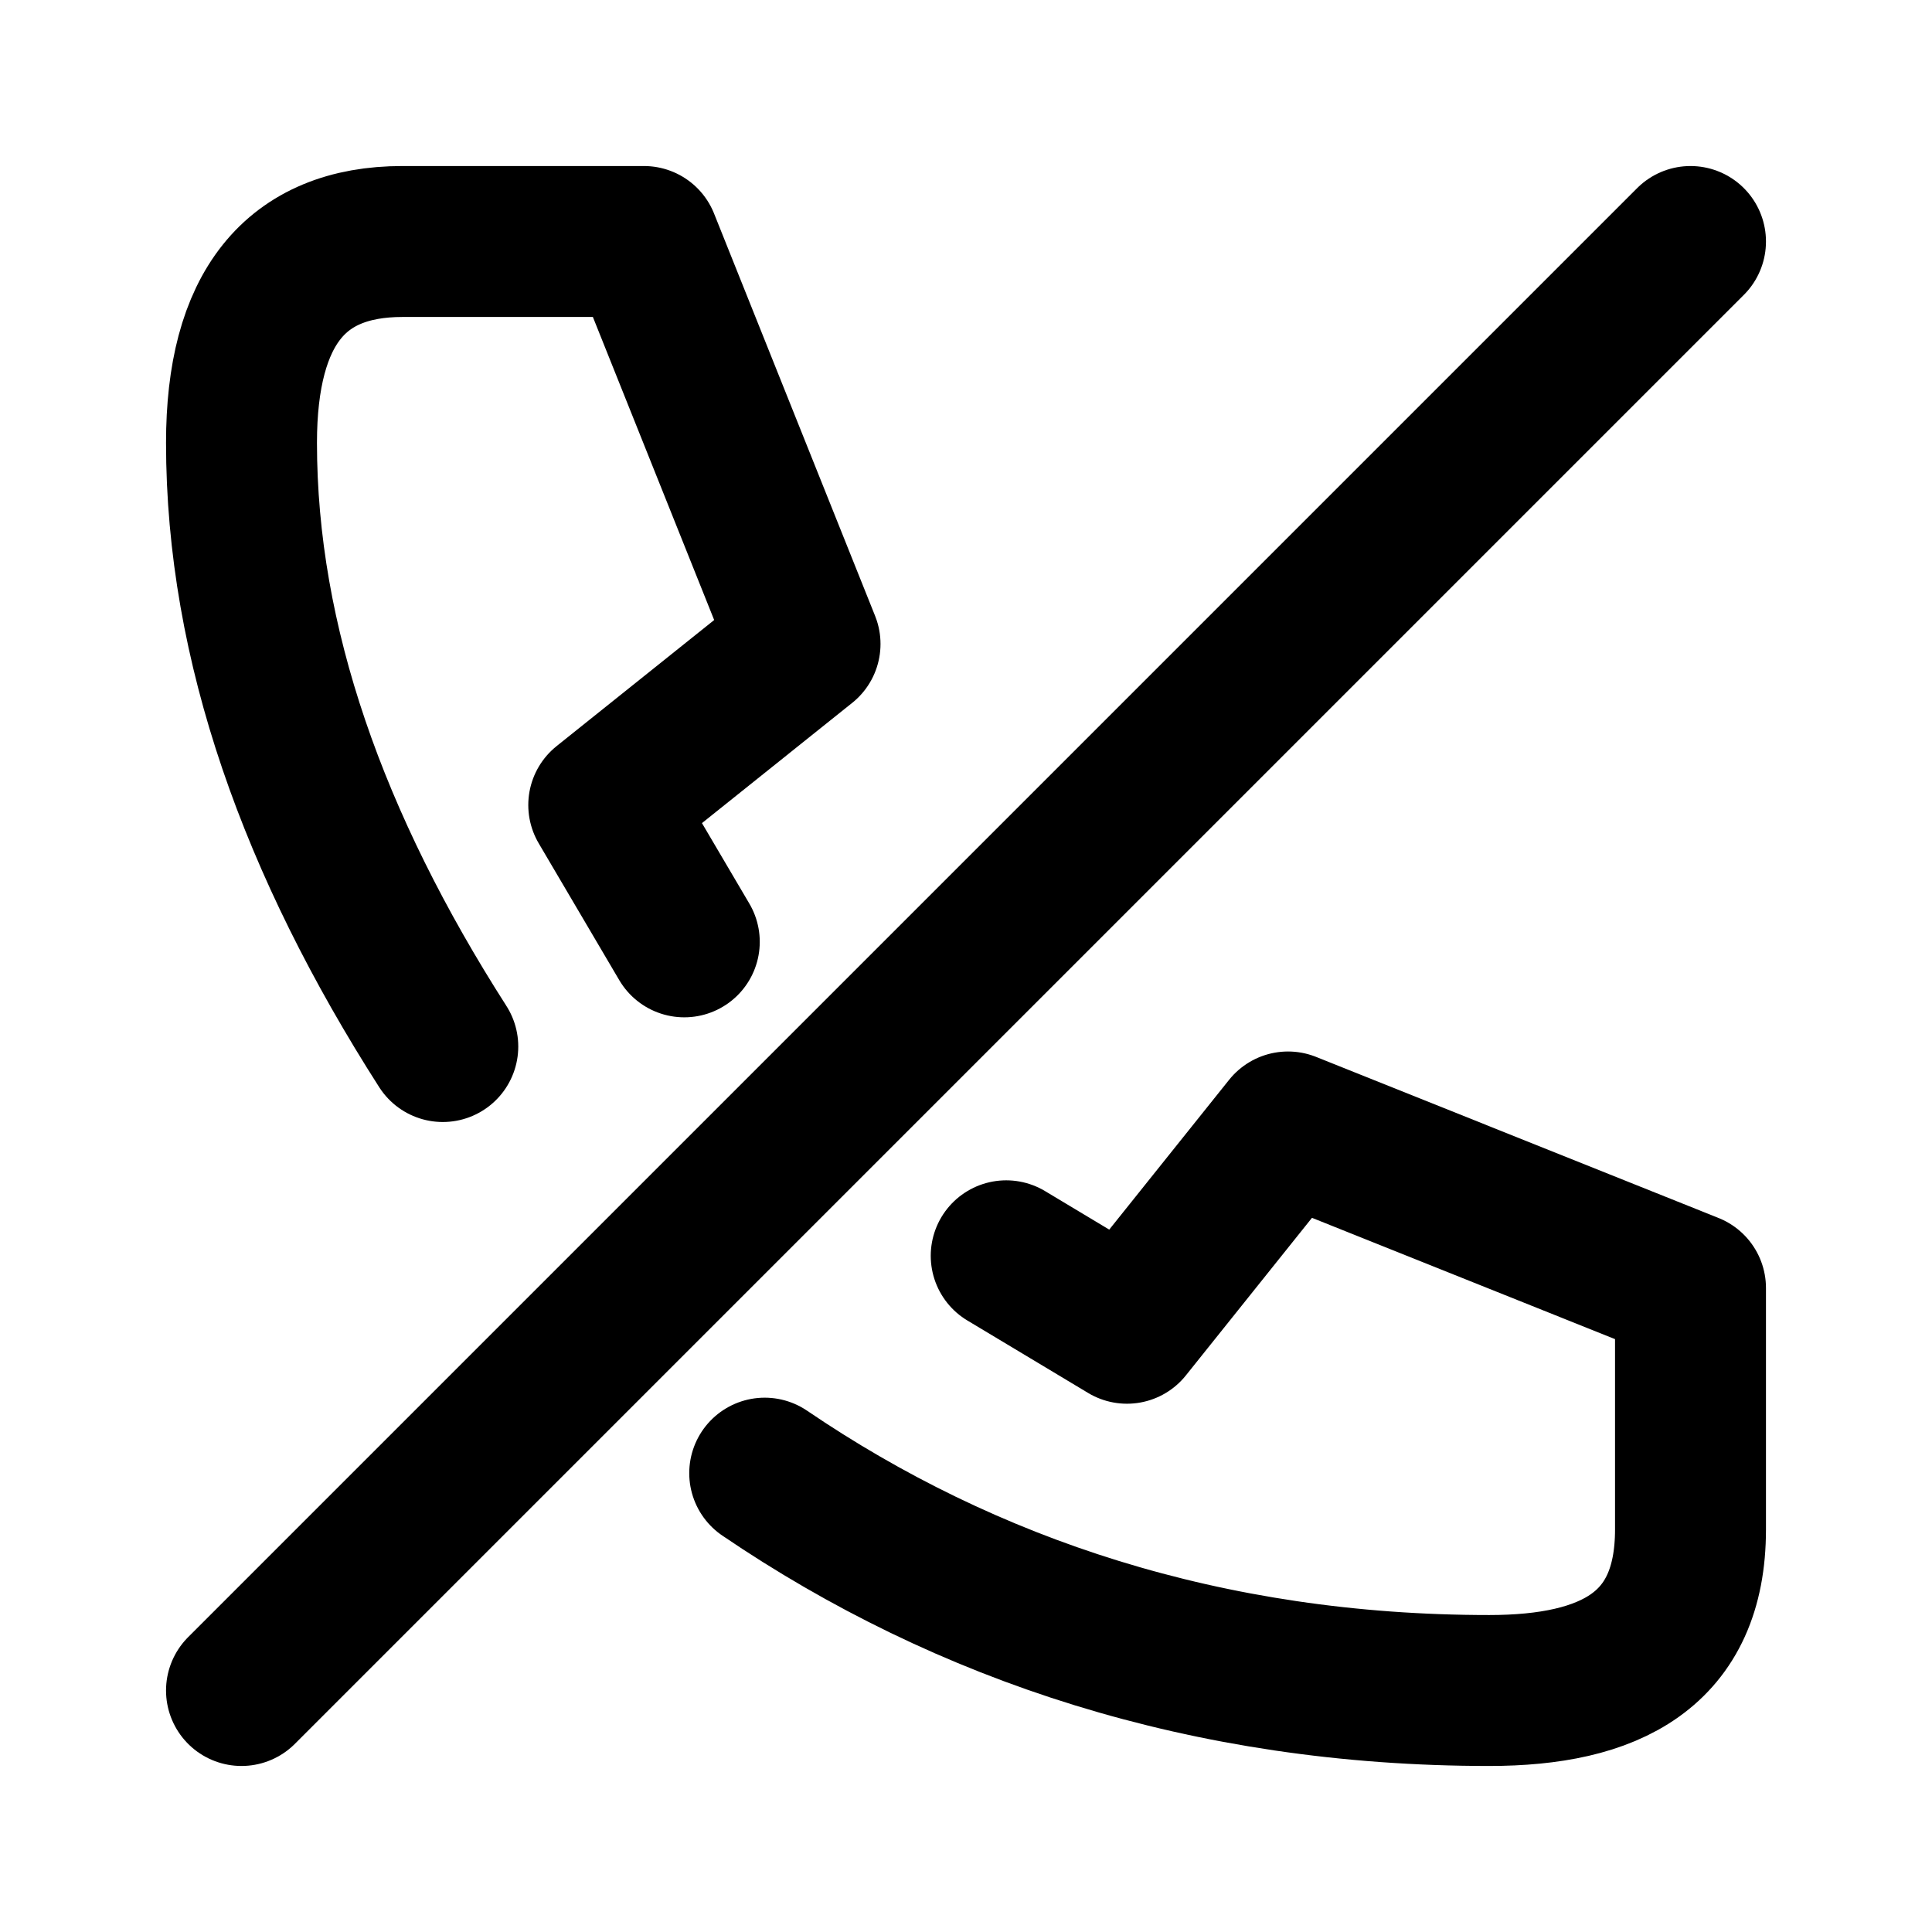
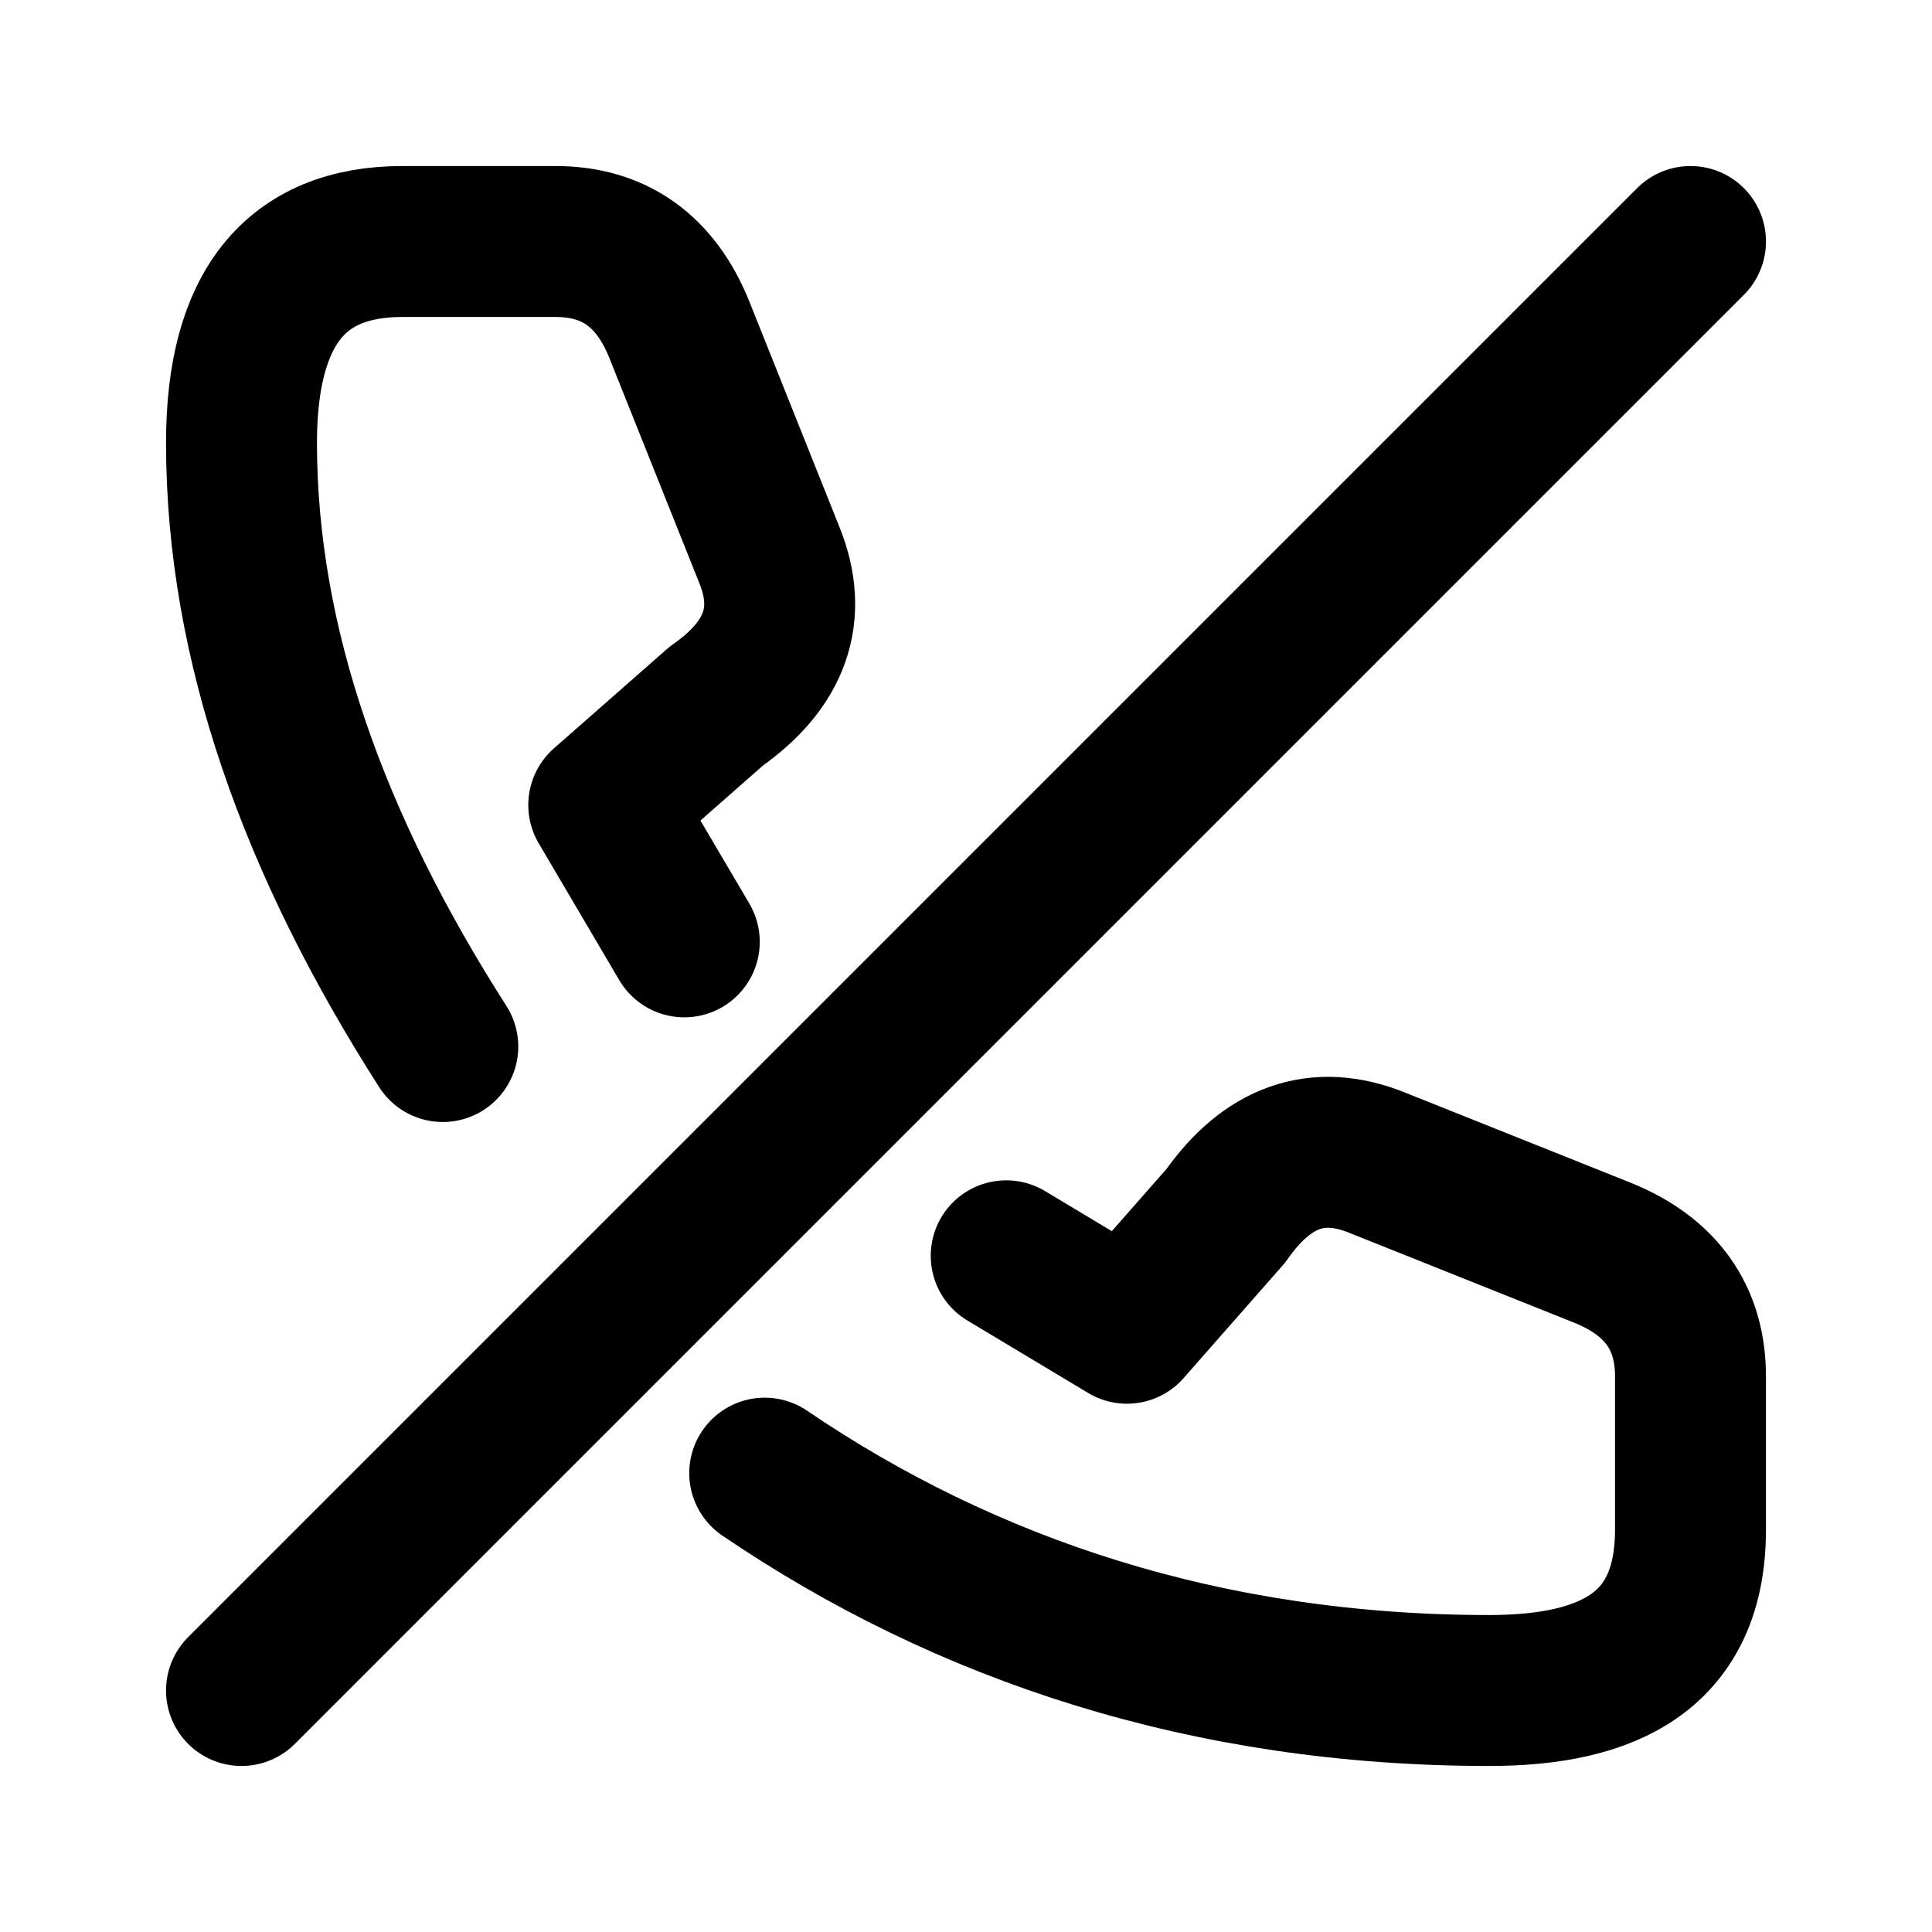
<svg xmlns="http://www.w3.org/2000/svg" width="16" height="16" viewBox="0 0 16 16" fill="none" stroke="currentColor" color="currentColor" stroke-width="1.25" stroke-linecap="round" stroke-linejoin="round" stroke-miterlimit="3" focusable="false" aria-hidden="true">
-   <path d="M3.667 8.667C2.6 7 2 5.333 2 3.667Q2 2 3.333 2H5.333L6.667 5.333L5 6.667L5.667 7.8" />
-   <path d="M6.333 12.2C8 13.333 10 14 12.333 14C13.333 14 14 13.667 14 12.667V10.667L10.667 9.333L9.333 11L8.333 10.4" />
+   <path d="M3.667 8.667C2.6 7 2 5.333 2 3.667Q2 2 3.333 2H4.6Q5.333 2 5.627 2.733L6.373 4.6Q6.667 5.333 5.933 5.847L5 6.667L5.667 7.8" />
+   <path d="M6.333 12.2C8 13.333 10 14 12.333 14C13.333 14 14 13.667 14 12.667V11.4Q14 10.667 13.267 10.373L11.4 9.627Q10.667 9.333 10.153 10.067L9.333 11L8.333 10.4" />
  <path d="M2 14L14 2" />
</svg>
